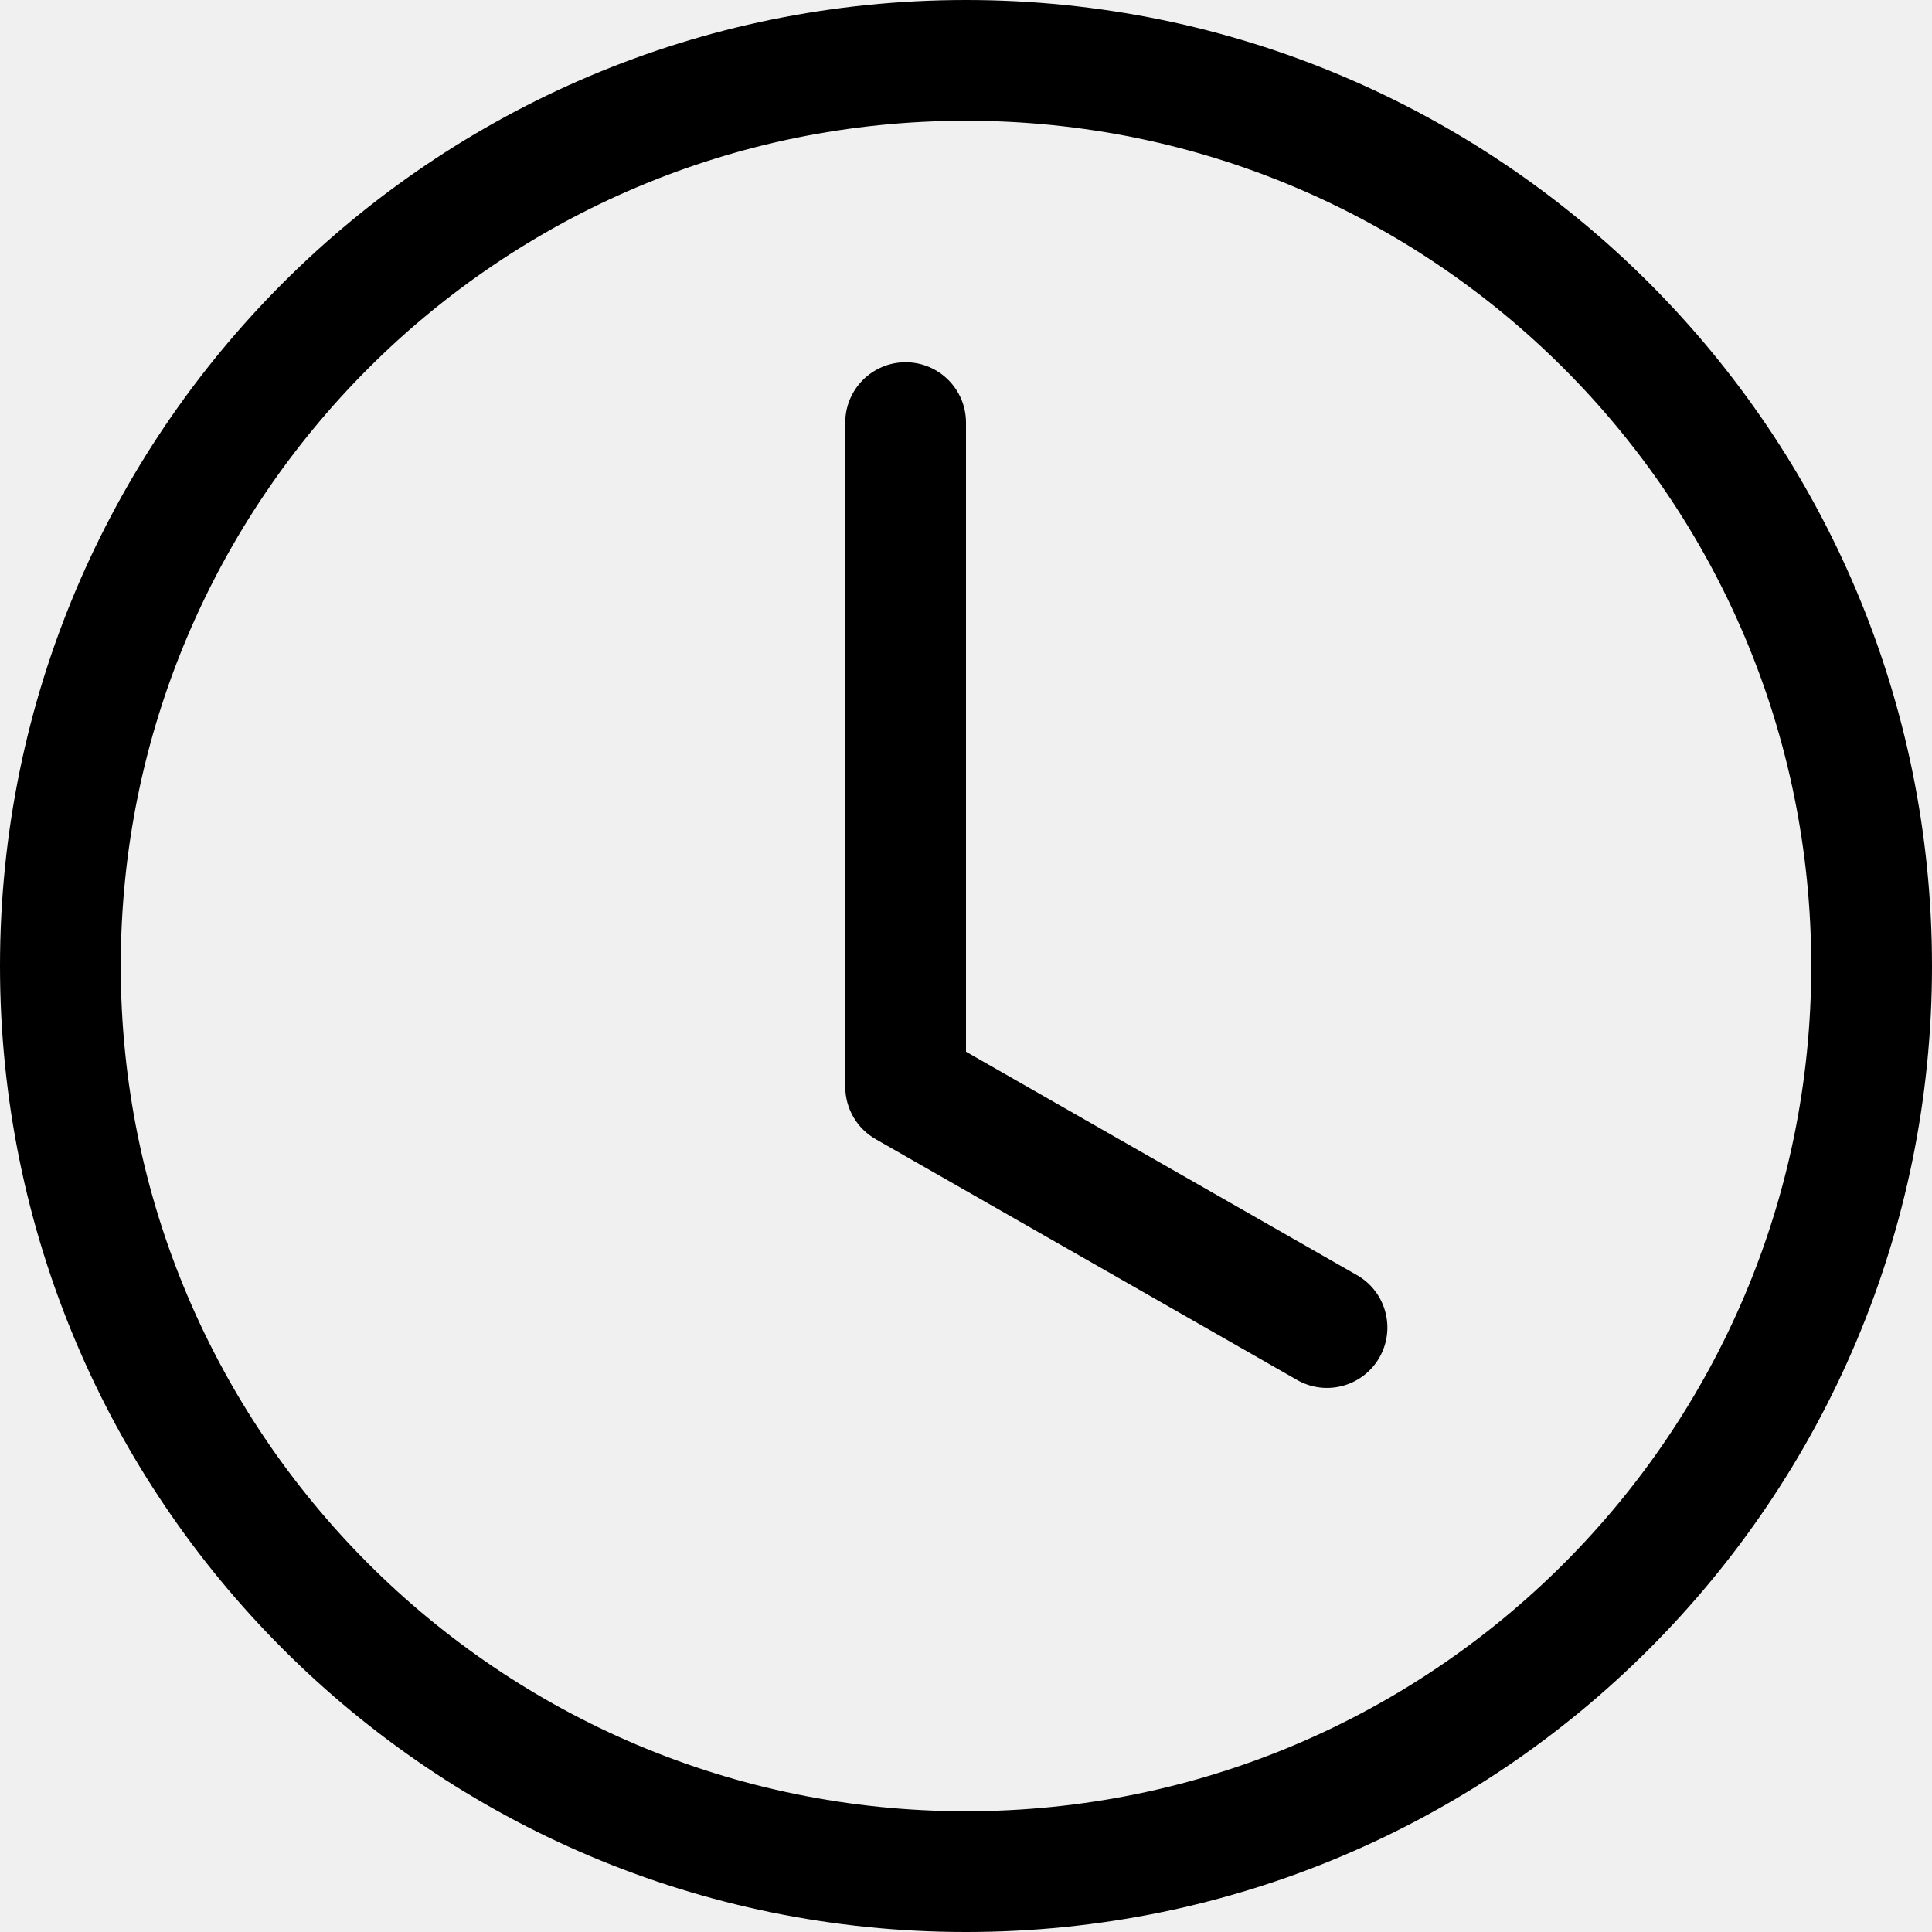
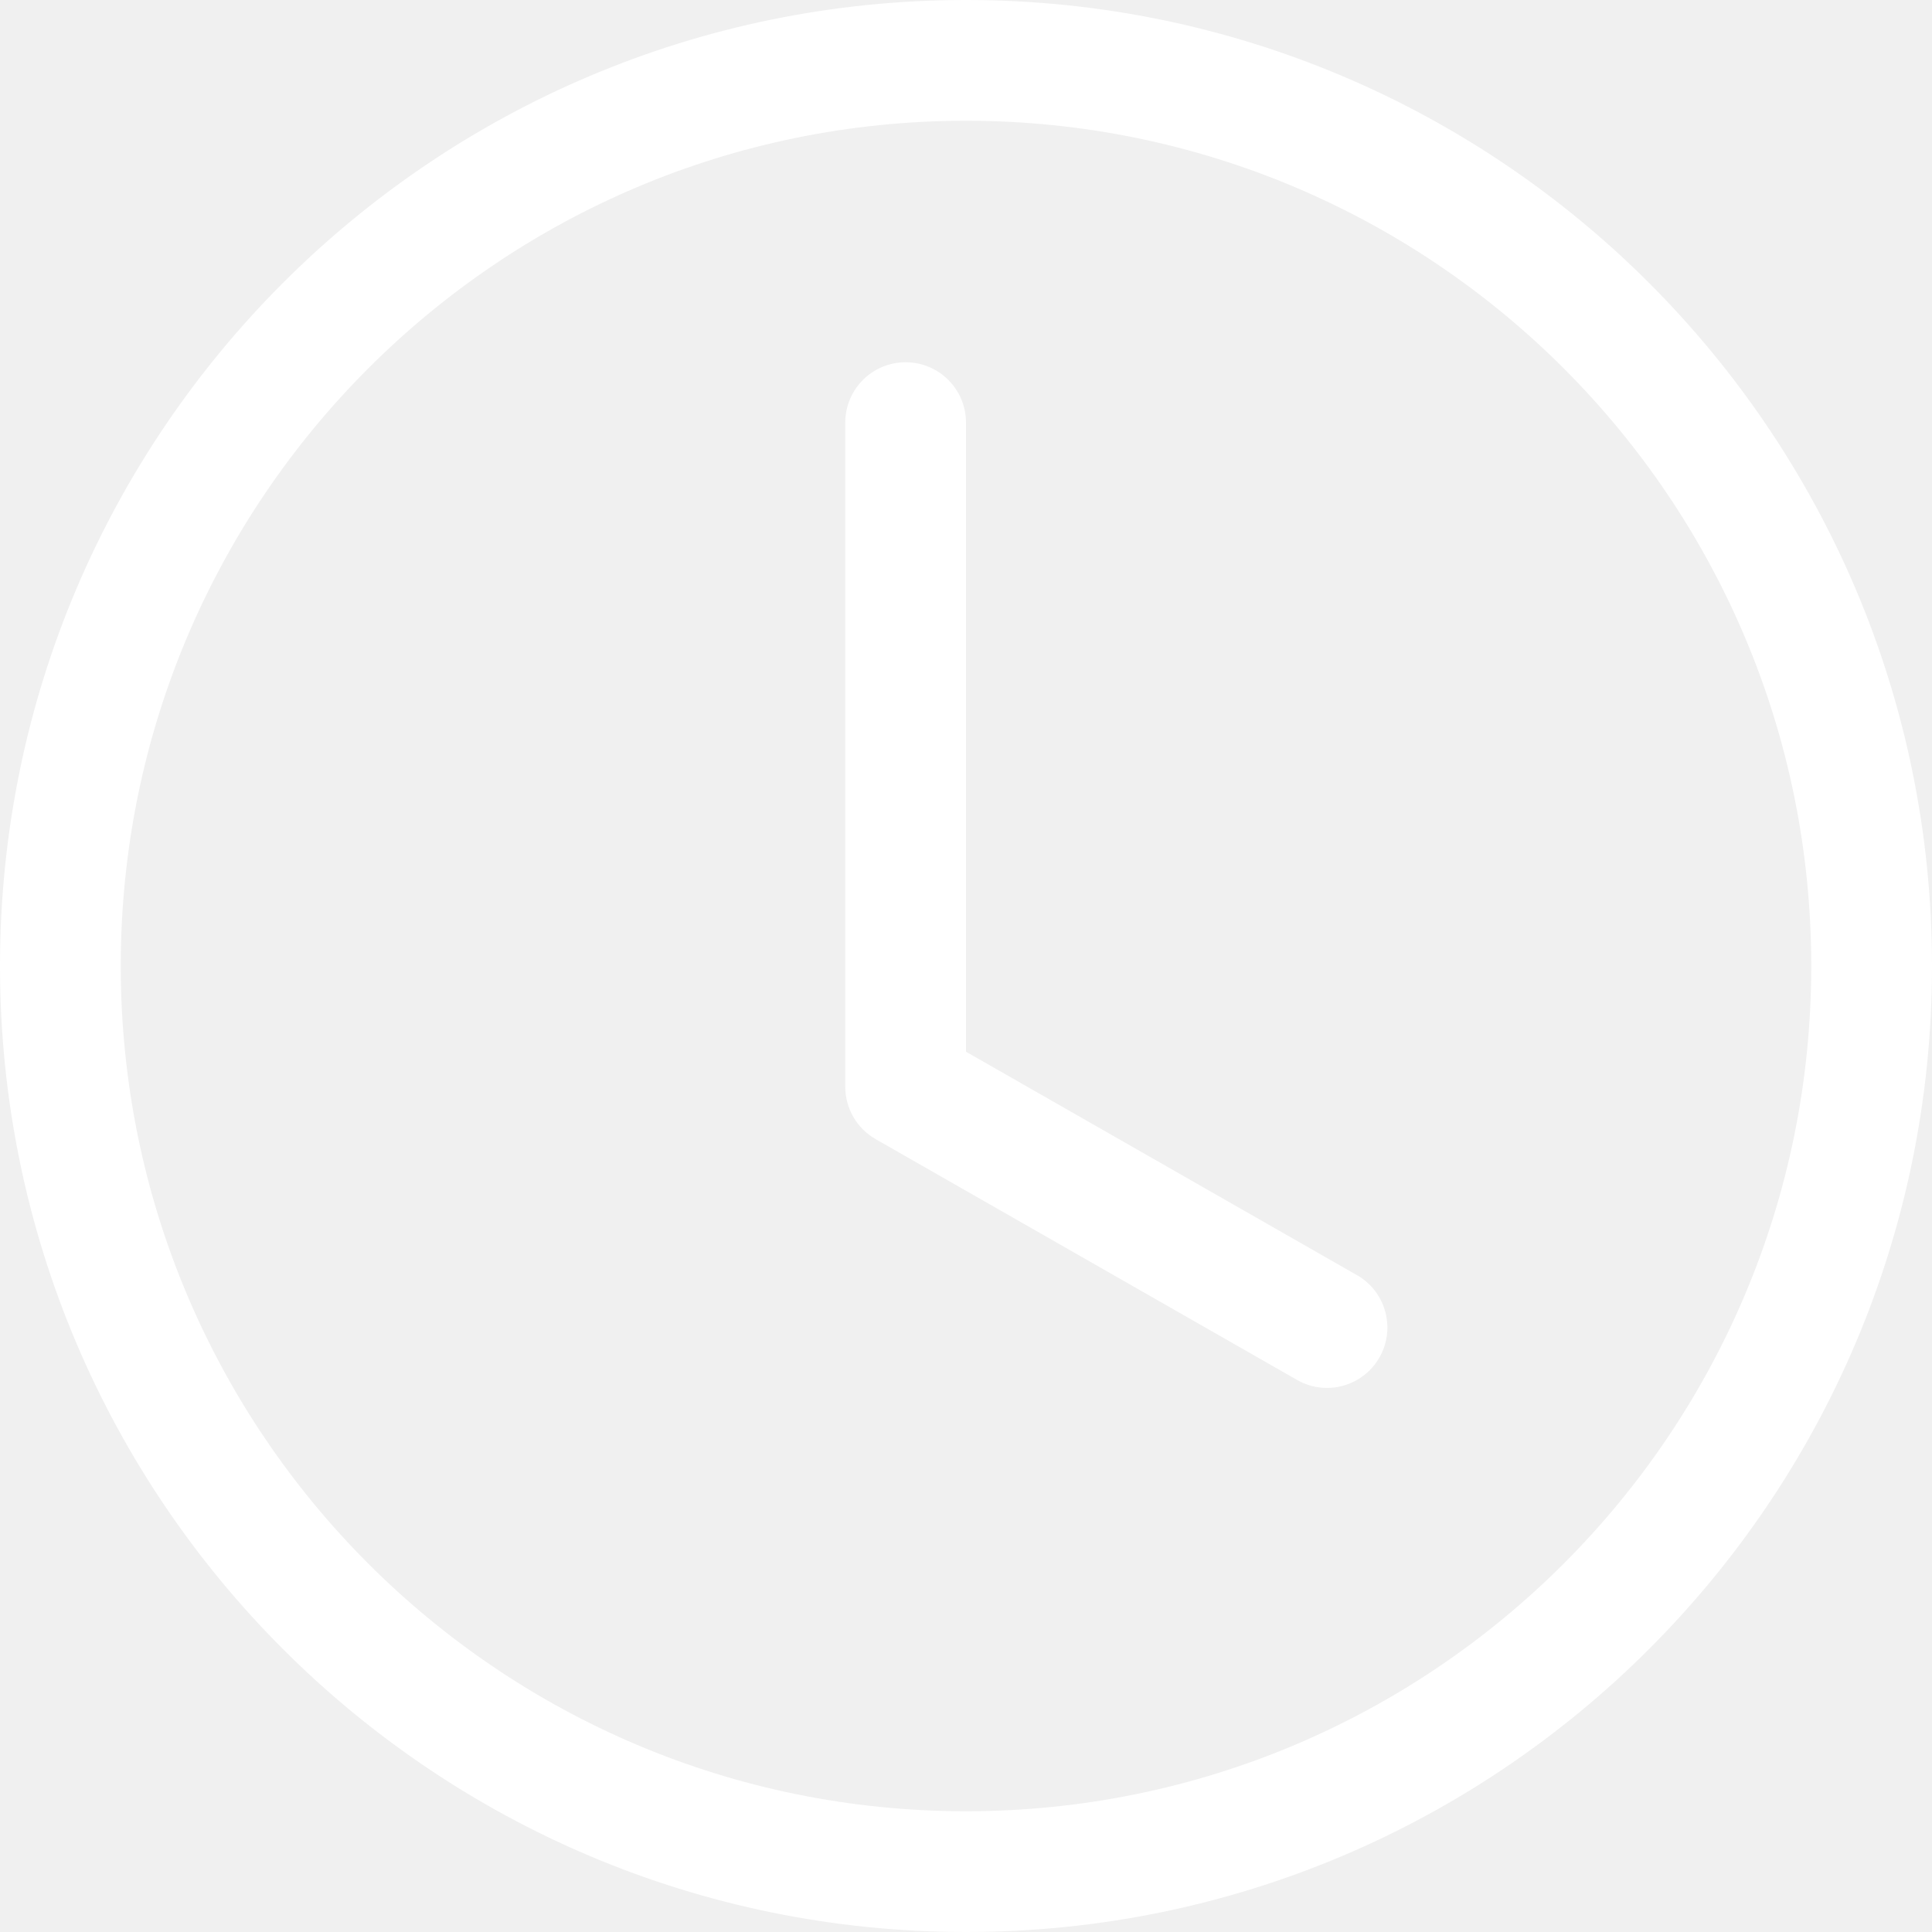
- <svg xmlns="http://www.w3.org/2000/svg" width="16" height="16" fill="currentColor" class="bi bi-clock" viewBox="0 0 16 16">
+ <svg xmlns="http://www.w3.org/2000/svg" width="16" height="16" fill="white" class="bi bi-clock" viewBox="0 0 16 16">
  <path d="M8 3.5a.5.5 0 0 0-1 0V9a.5.5 0 0 0 .252.434l3.5 2a.5.5 0 0 0 .496-.868L8 8.71V3.5z" />
  <path d="M8 16A8 8 0 1 0 8 0a8 8 0 0 0 0 16zm7-8A7 7 0 1 1 1 8a7 7 0 0 1 14 0z" />
</svg>
